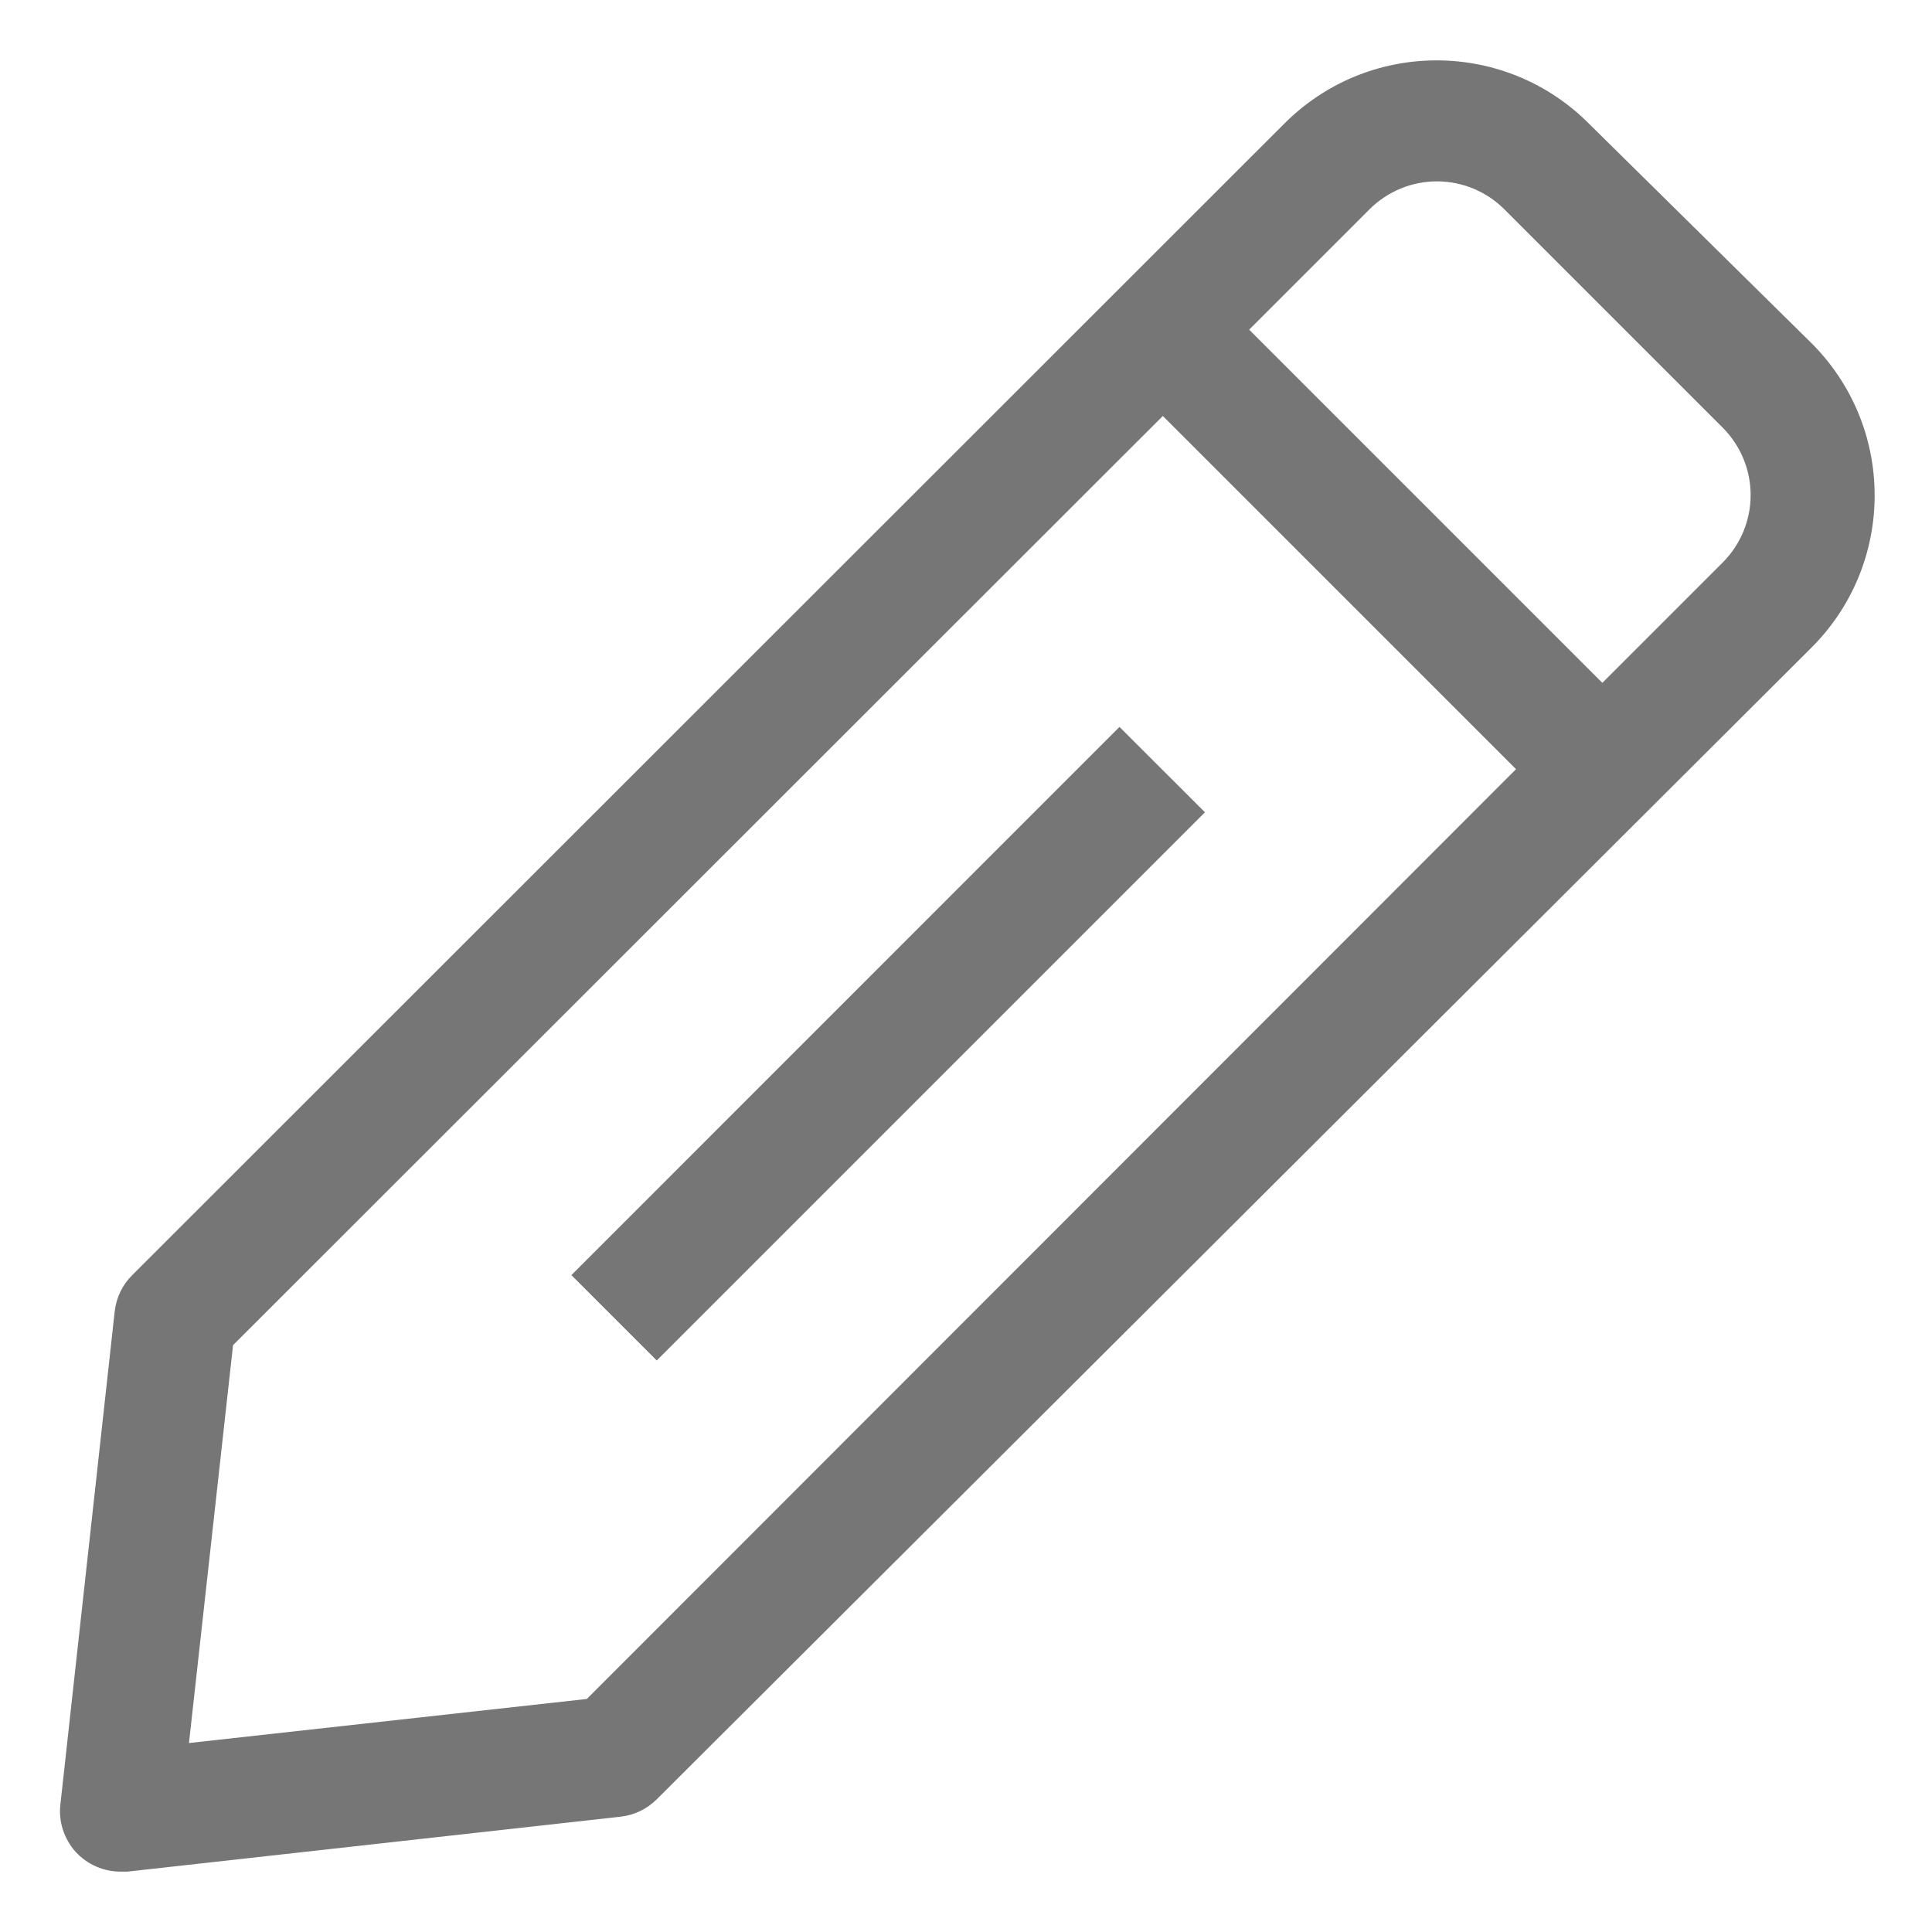
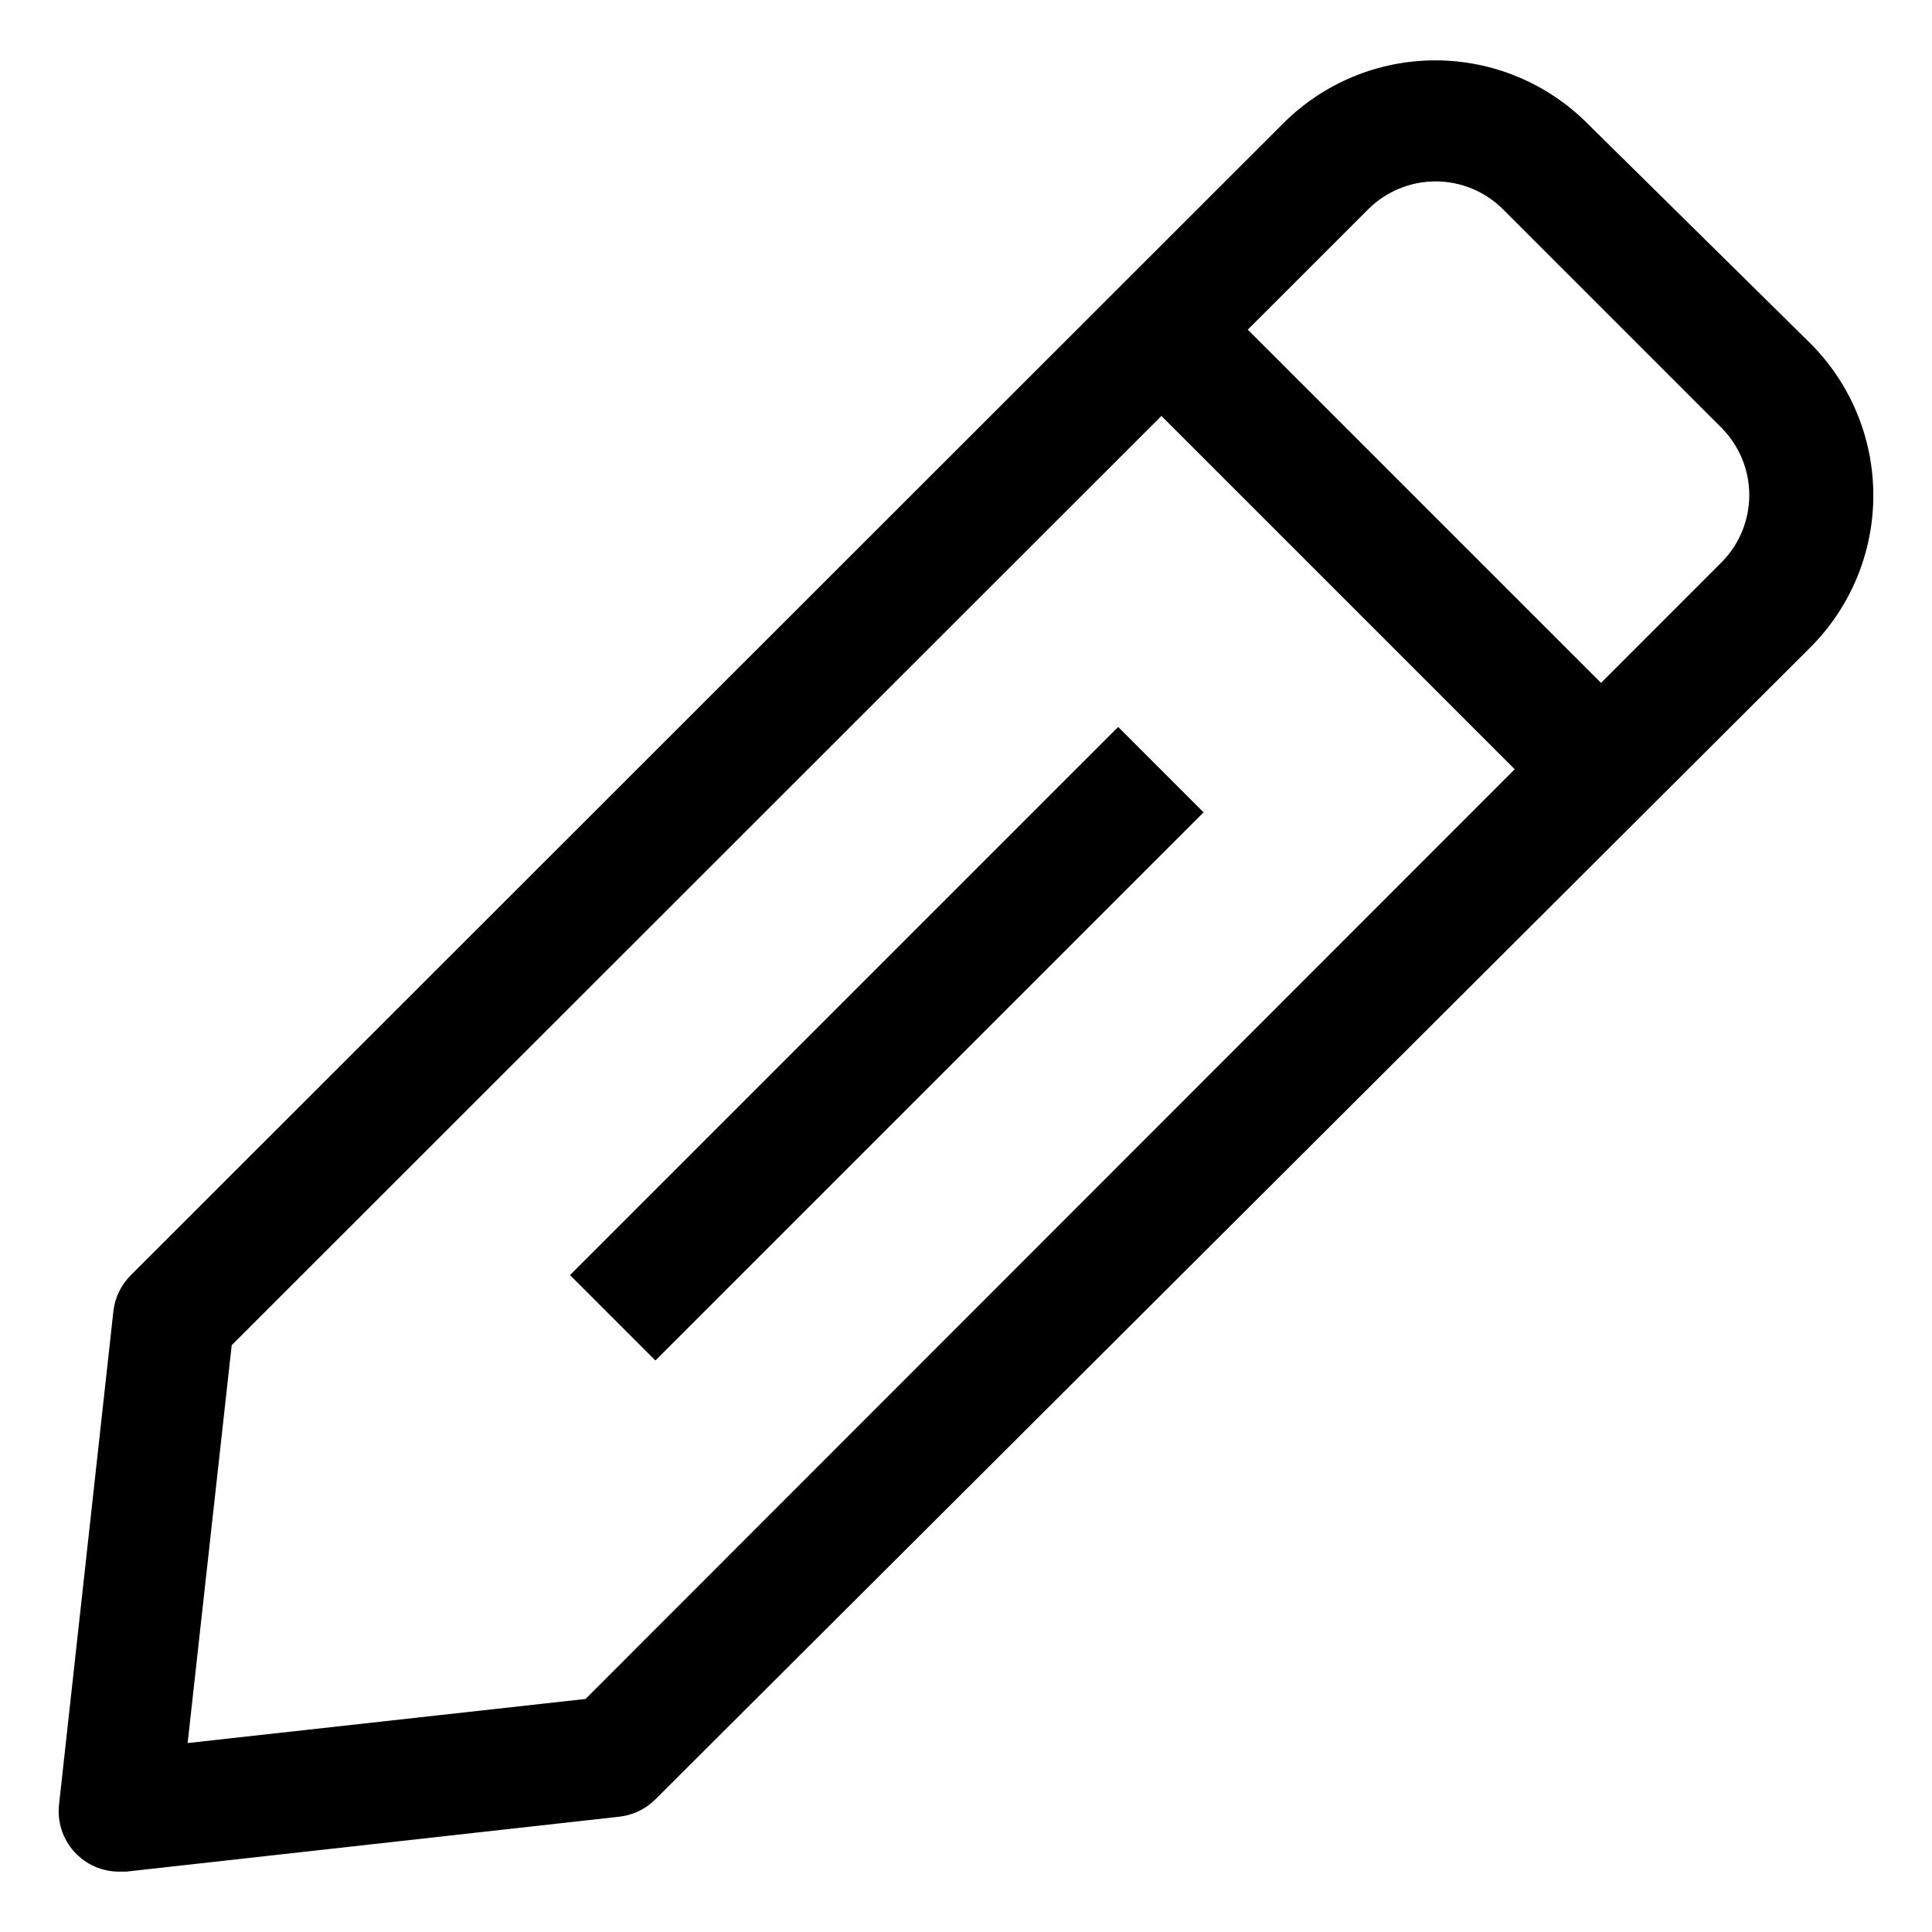
- <svg xmlns="http://www.w3.org/2000/svg" width="16" height="16" viewBox="0 0 16 16" fill="none">
-   <path d="M4.732 10.56L9.271 6.02L9.979 6.727L5.439 11.267L4.732 10.56Z" fill="#767676" />
-   <path fill-rule="evenodd" clip-rule="evenodd" d="M1 15.5C0.929 15.5 0.86 15.486 0.795 15.457C0.73 15.429 0.673 15.387 0.625 15.335C0.578 15.282 0.543 15.22 0.521 15.153C0.499 15.086 0.492 15.015 0.5 14.945L0.95 10.86C0.963 10.746 1.014 10.64 1.095 10.56L10.635 1.025C10.8 0.859 10.997 0.726 11.214 0.636C11.431 0.546 11.663 0.5 11.898 0.5C12.132 0.5 12.364 0.546 12.581 0.636C12.798 0.726 12.995 0.859 13.16 1.025L15 2.84C15.166 3.005 15.299 3.202 15.389 3.419C15.479 3.635 15.525 3.868 15.525 4.102C15.525 4.337 15.479 4.569 15.389 4.786C15.299 5.003 15.166 5.2 15 5.365L5.44 14.9C5.359 14.981 5.254 15.032 5.14 15.045L1.055 15.5H1ZM1.93 11.14L1.565 14.435L4.86 14.07L12.555 6.37L9.63 3.445L1.93 11.14ZM14.27 4.655L13.27 5.655L10.345 2.73L11.345 1.73C11.493 1.584 11.692 1.502 11.9 1.502C12.108 1.502 12.307 1.584 12.455 1.73L14.27 3.545C14.416 3.693 14.498 3.892 14.498 4.1C14.498 4.308 14.416 4.507 14.27 4.655Z" fill="#767676" />
+ <svg xmlns="http://www.w3.org/2000/svg" version="1.1" width="1024" height="1024" viewBox="0 0 1024 1024">
+   <g id="icomoon-ignore">
+ </g>
+   <path d="M302.127 675.835l290.536-290.535 45.254 45.255-290.536 290.534-45.255-45.254z" />
+   <path d="M63.29 992.008c-4.516 0.026-8.986-0.902-13.117-2.726s-7.829-4.499-10.852-7.859c-3.023-3.354-5.301-7.309-6.685-11.61-1.384-4.294-1.843-8.838-1.346-13.325l28.8-261.44c0.807-7.277 4.082-14.054 9.28-19.2l610.561-610.242c10.586-10.653 23.174-19.106 37.043-24.875s28.736-8.739 43.757-8.739c15.021 0 29.888 2.97 43.757 8.739 13.862 5.769 26.458 14.223 37.043 24.875l117.76 116.16c10.65 10.588 19.104 23.176 24.877 37.043 5.766 13.867 8.736 28.738 8.736 43.757s-2.97 29.889-8.736 43.756c-5.773 13.867-14.227 26.456-24.877 37.044l-611.841 610.242c-5.151 5.197-11.927 8.474-19.2 9.28l-261.44 29.12h-3.52zM122.81 712.968l-23.36 210.88 210.88-23.36 492.507-492.769-187.26-187.258-492.767 492.508zM912.571 297.926c9.338-9.462 14.579-22.224 14.579-35.52s-5.242-26.058-14.579-35.52l-116.16-116.16c-9.466-9.341-22.227-14.579-35.52-14.579-13.299 0-26.061 5.238-35.52 14.579l-64.019 63.987 187.232 187.234 63.987-64.020z" />
</svg>
